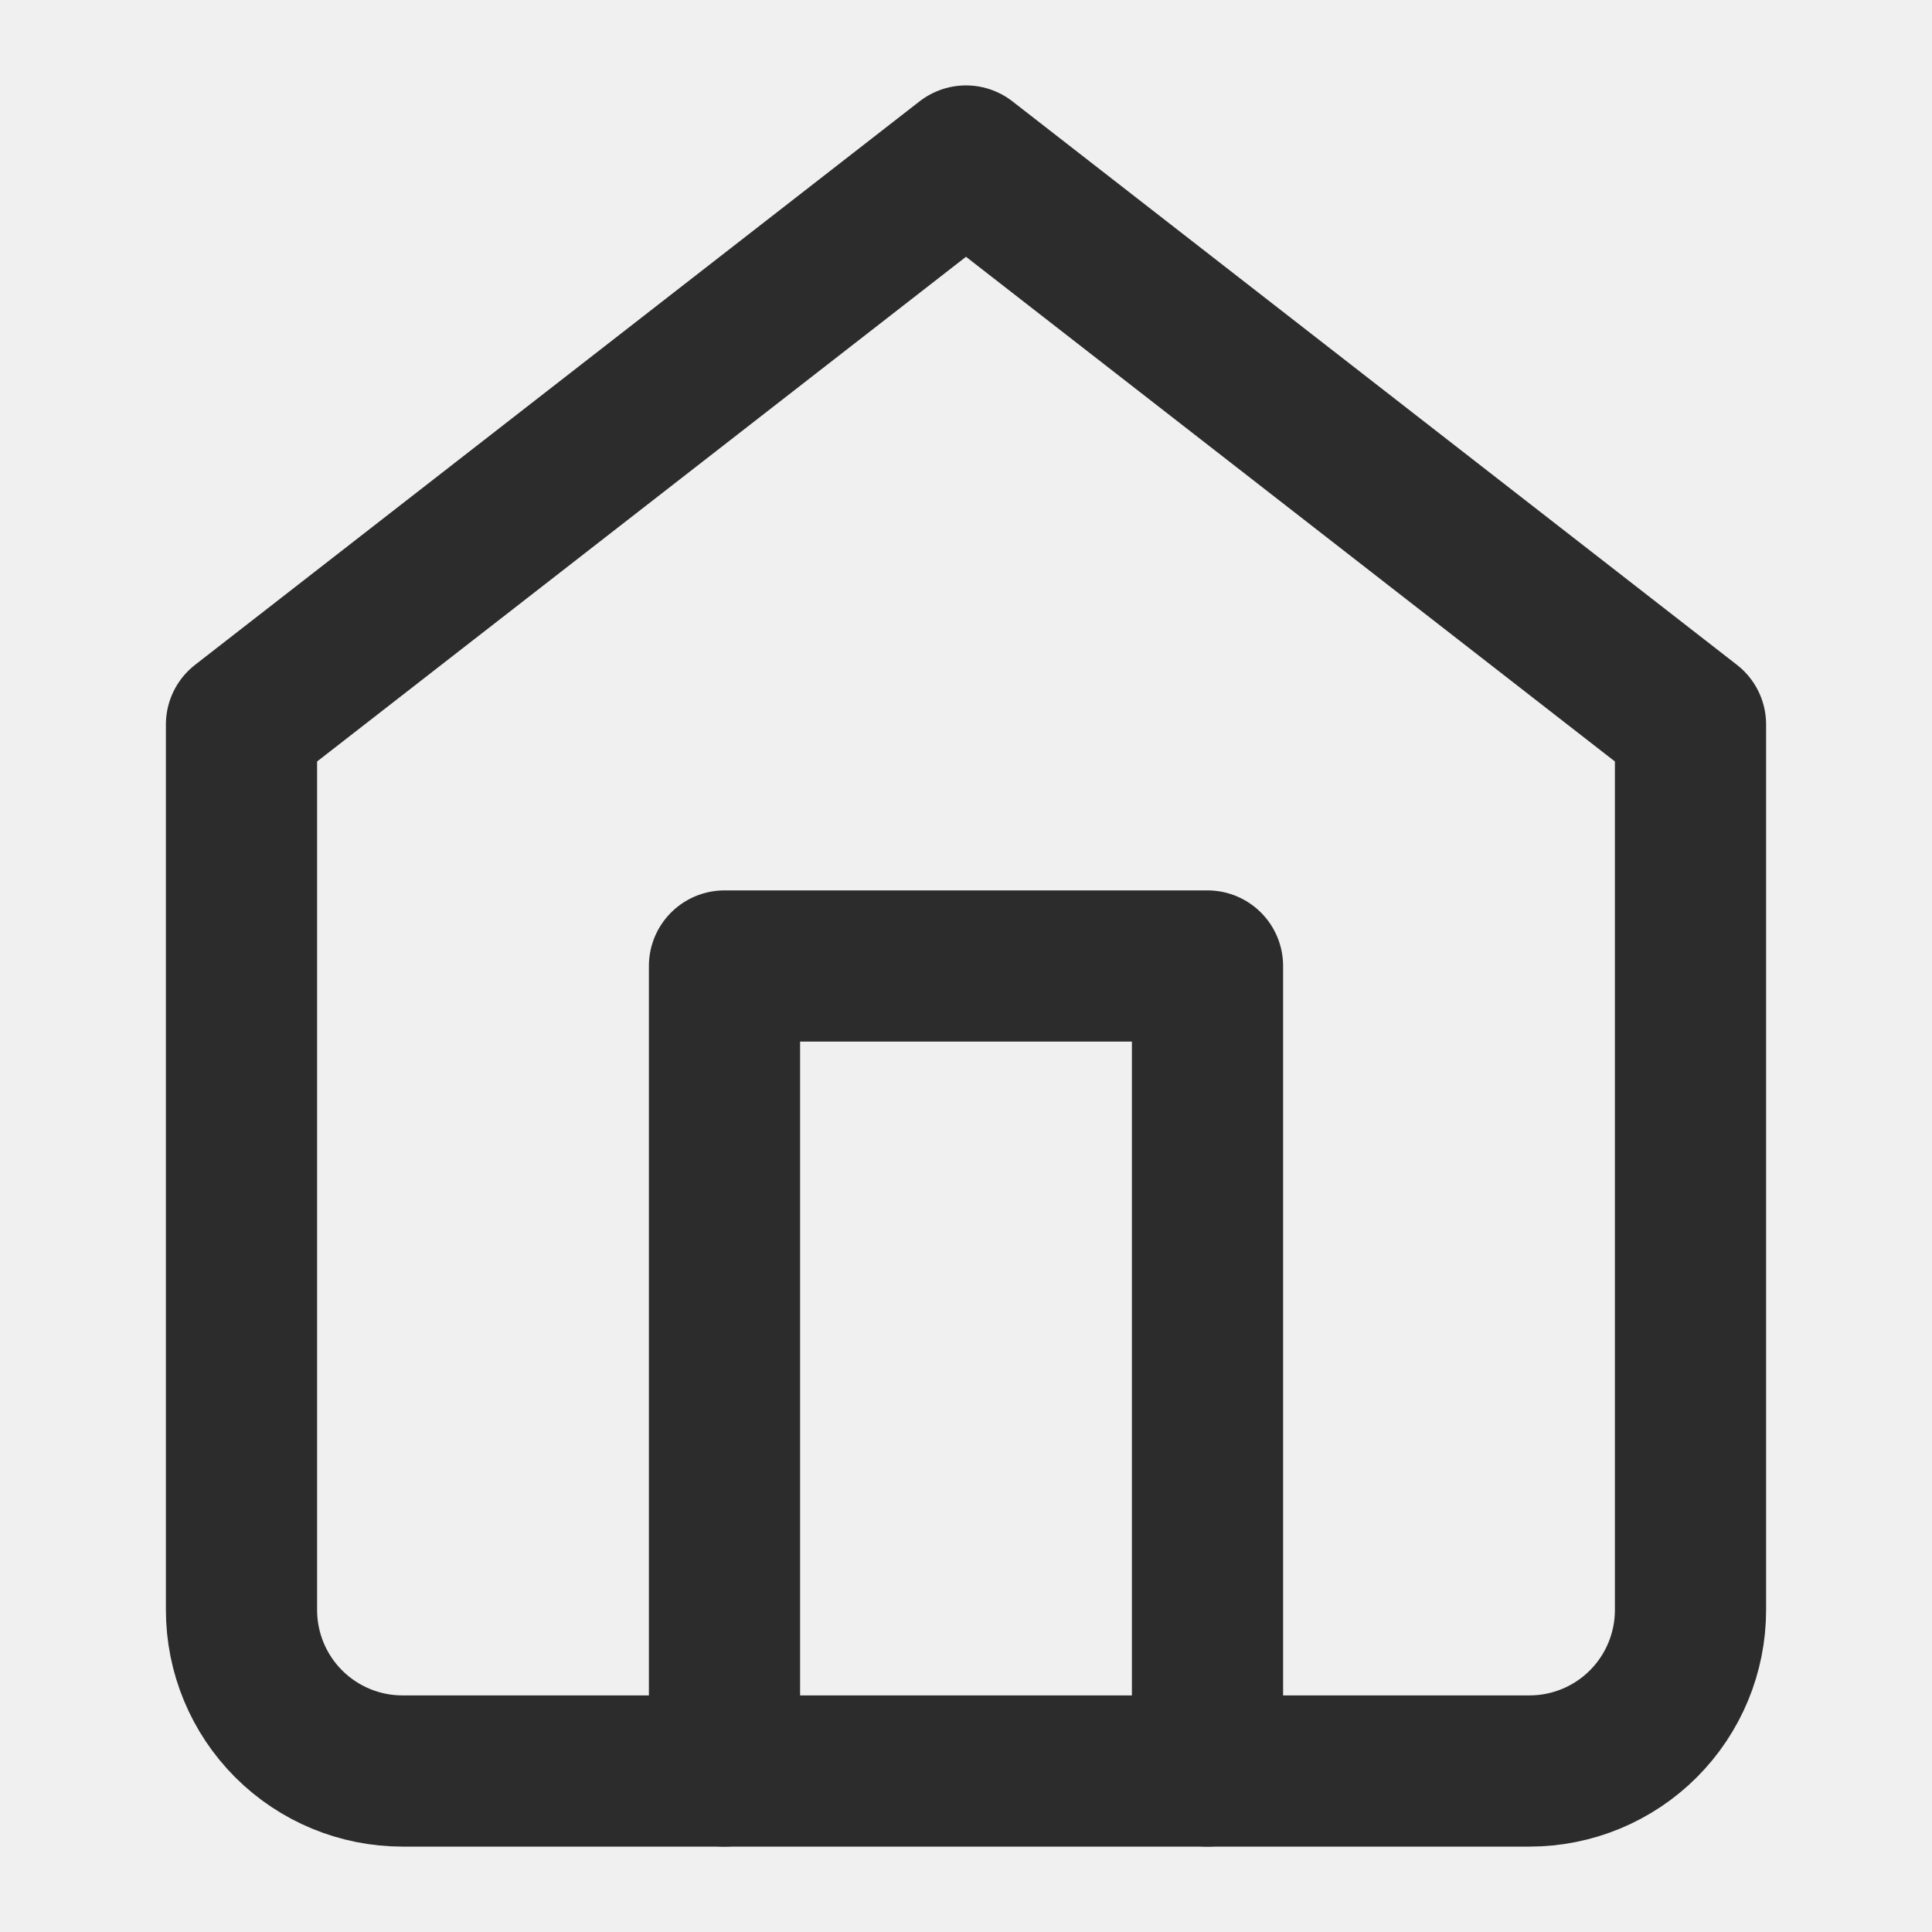
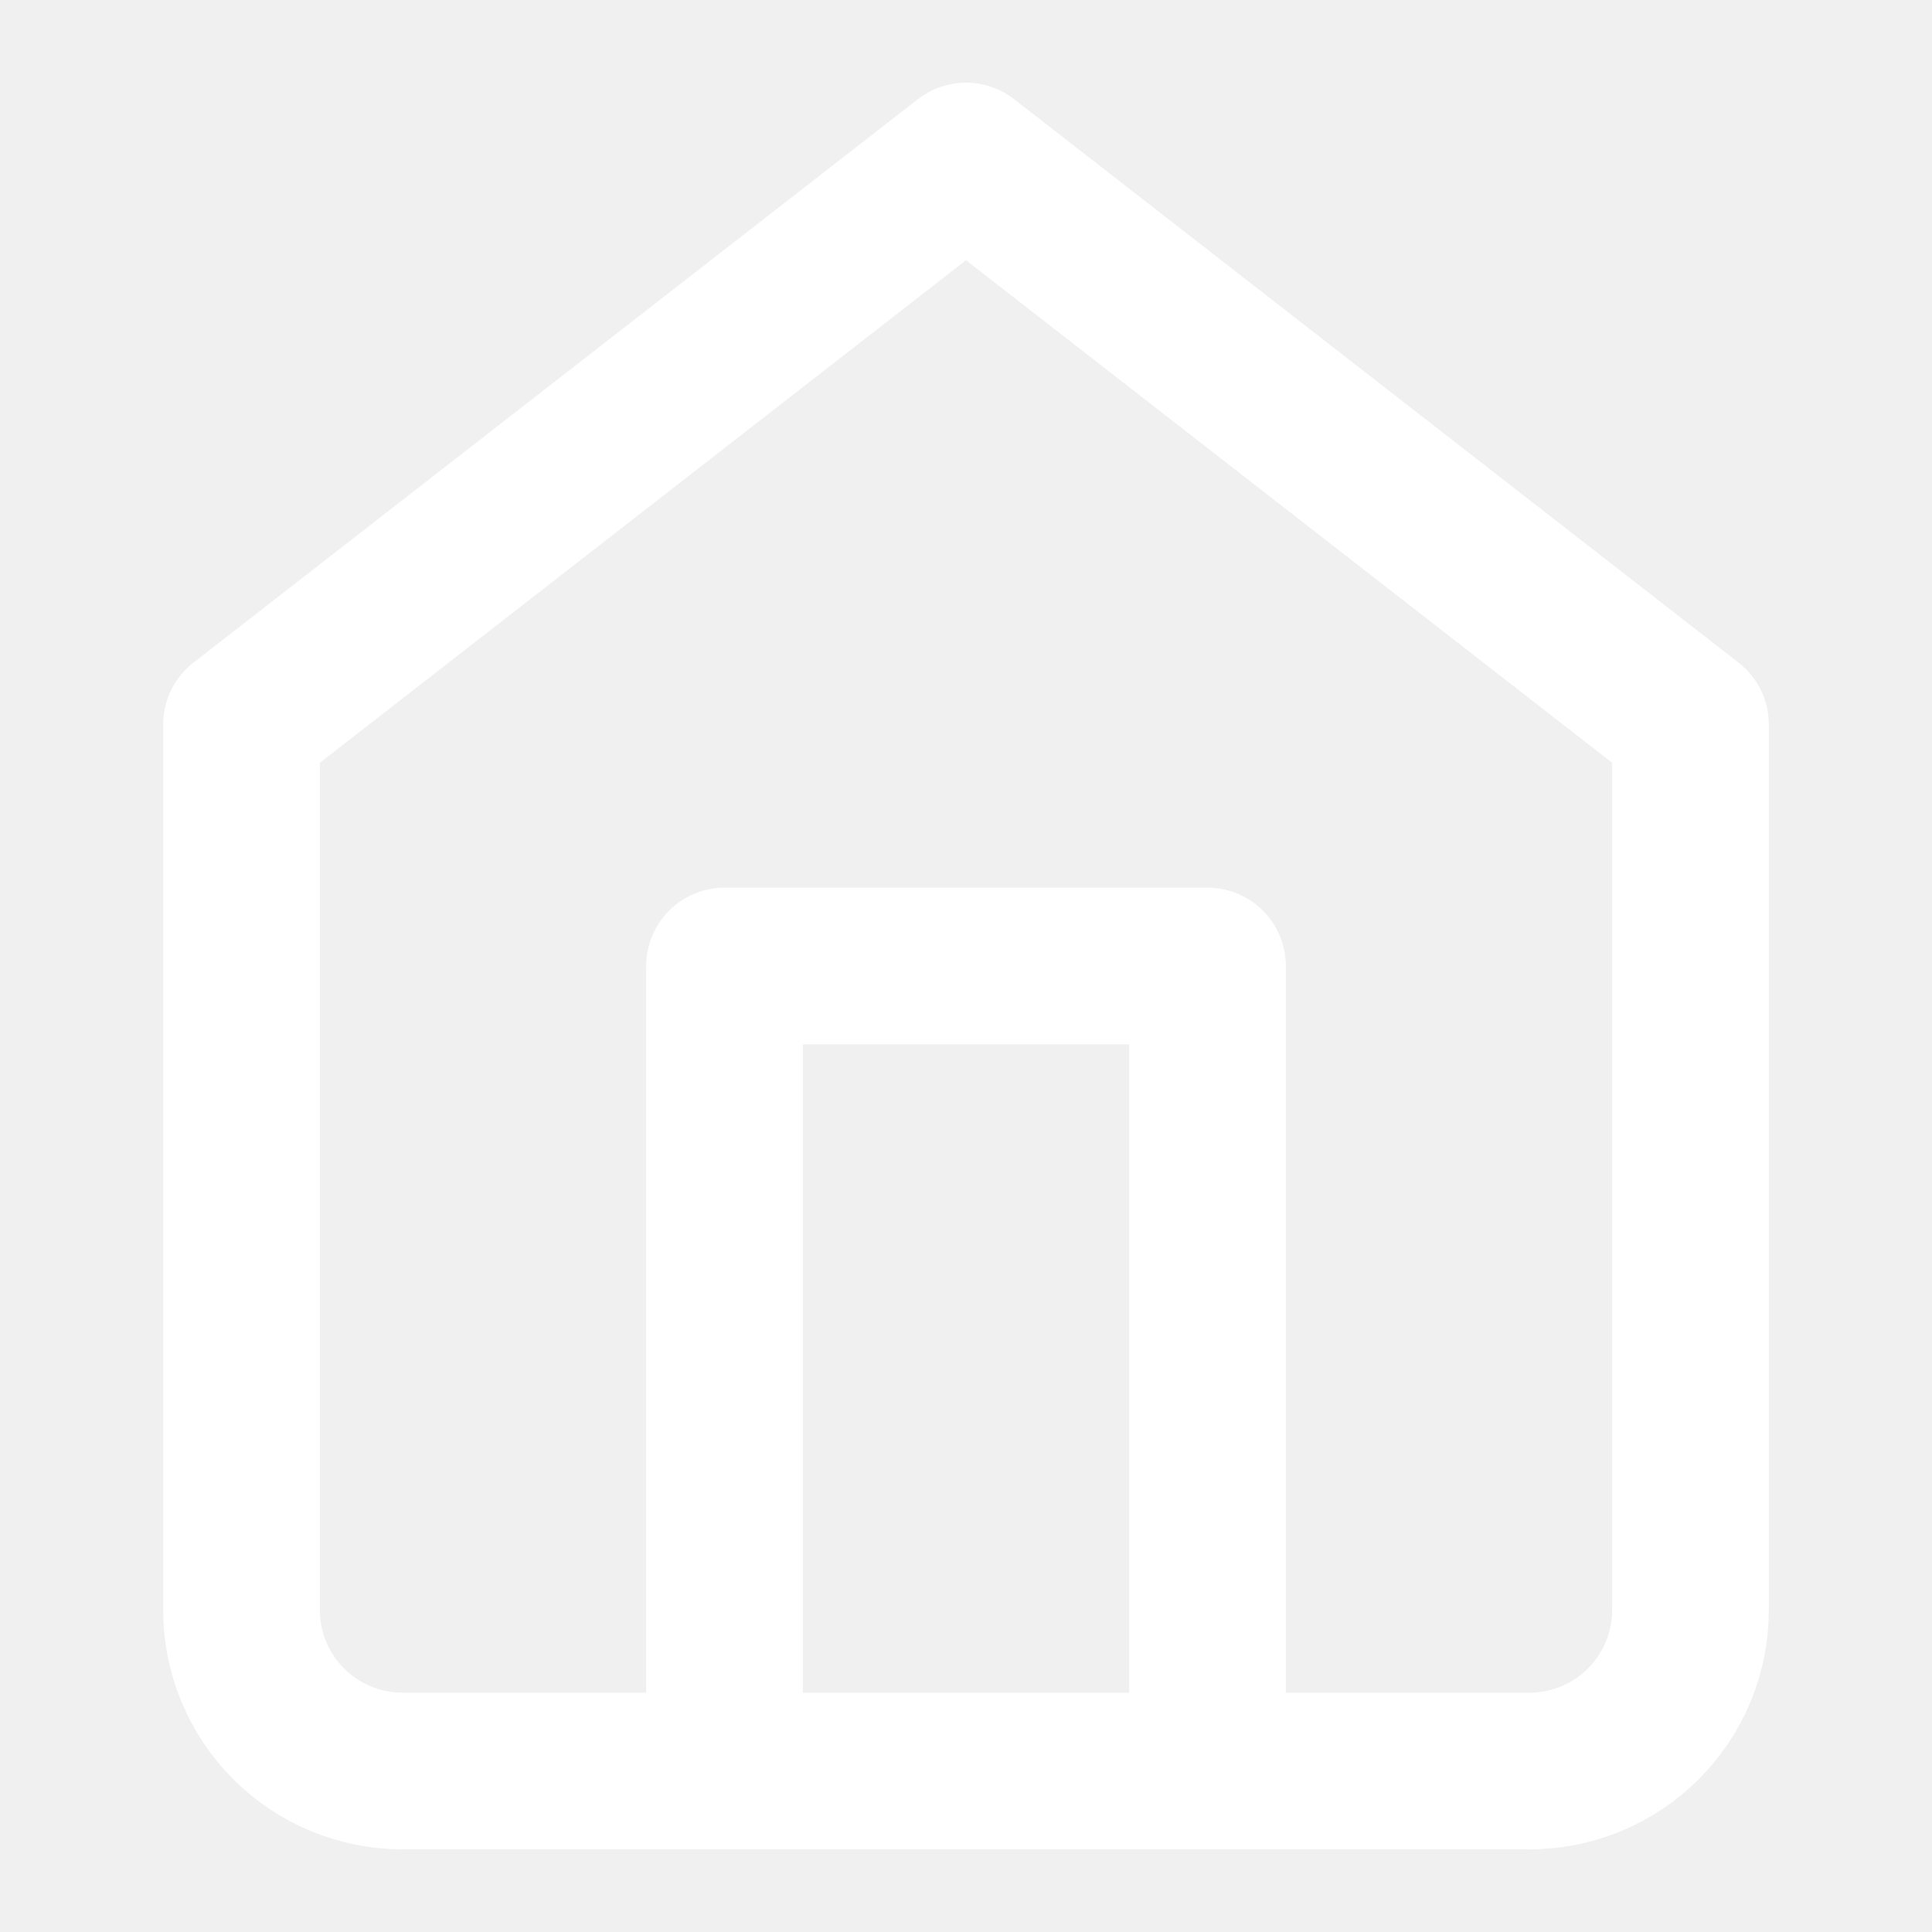
- <svg xmlns="http://www.w3.org/2000/svg" width="115" height="115" viewBox="0 0 115 115" fill="none">
-   <path d="M14.375 43.125L57.5 9.584L100.625 43.125V95.834C100.625 98.375 99.615 100.813 97.818 102.61C96.021 104.407 93.583 105.417 91.042 105.417H23.958C21.417 105.417 18.979 104.407 17.182 102.61C15.385 100.813 14.375 98.375 14.375 95.834V43.125Z" stroke="#2D2C2C" stroke-width="9" stroke-linecap="round" stroke-linejoin="round" />
-   <path d="M43.125 105.417V57.5H71.875V105.417" stroke="#2D2C2C" stroke-width="9" stroke-linecap="round" stroke-linejoin="round" />
+ <svg xmlns="http://www.w3.org/2000/svg" width="111" height="111" viewBox="0 0 111 111" fill="none">
+   <path d="M13.875 41.625L55.5 9.25L97.125 41.625V92.5C97.125 94.953 96.15 97.306 94.416 99.041C92.681 100.775 90.328 101.75 87.875 101.75H23.125C20.672 101.75 18.319 100.775 16.584 99.041C14.85 97.306 13.875 94.953 13.875 92.5V41.625Z" stroke="white" stroke-width="9" stroke-linecap="round" stroke-linejoin="round" />
+   <path d="M41.625 101.75V55.5H69.375V101.75" stroke="white" stroke-width="9" stroke-linecap="round" stroke-linejoin="round" />
</svg>
